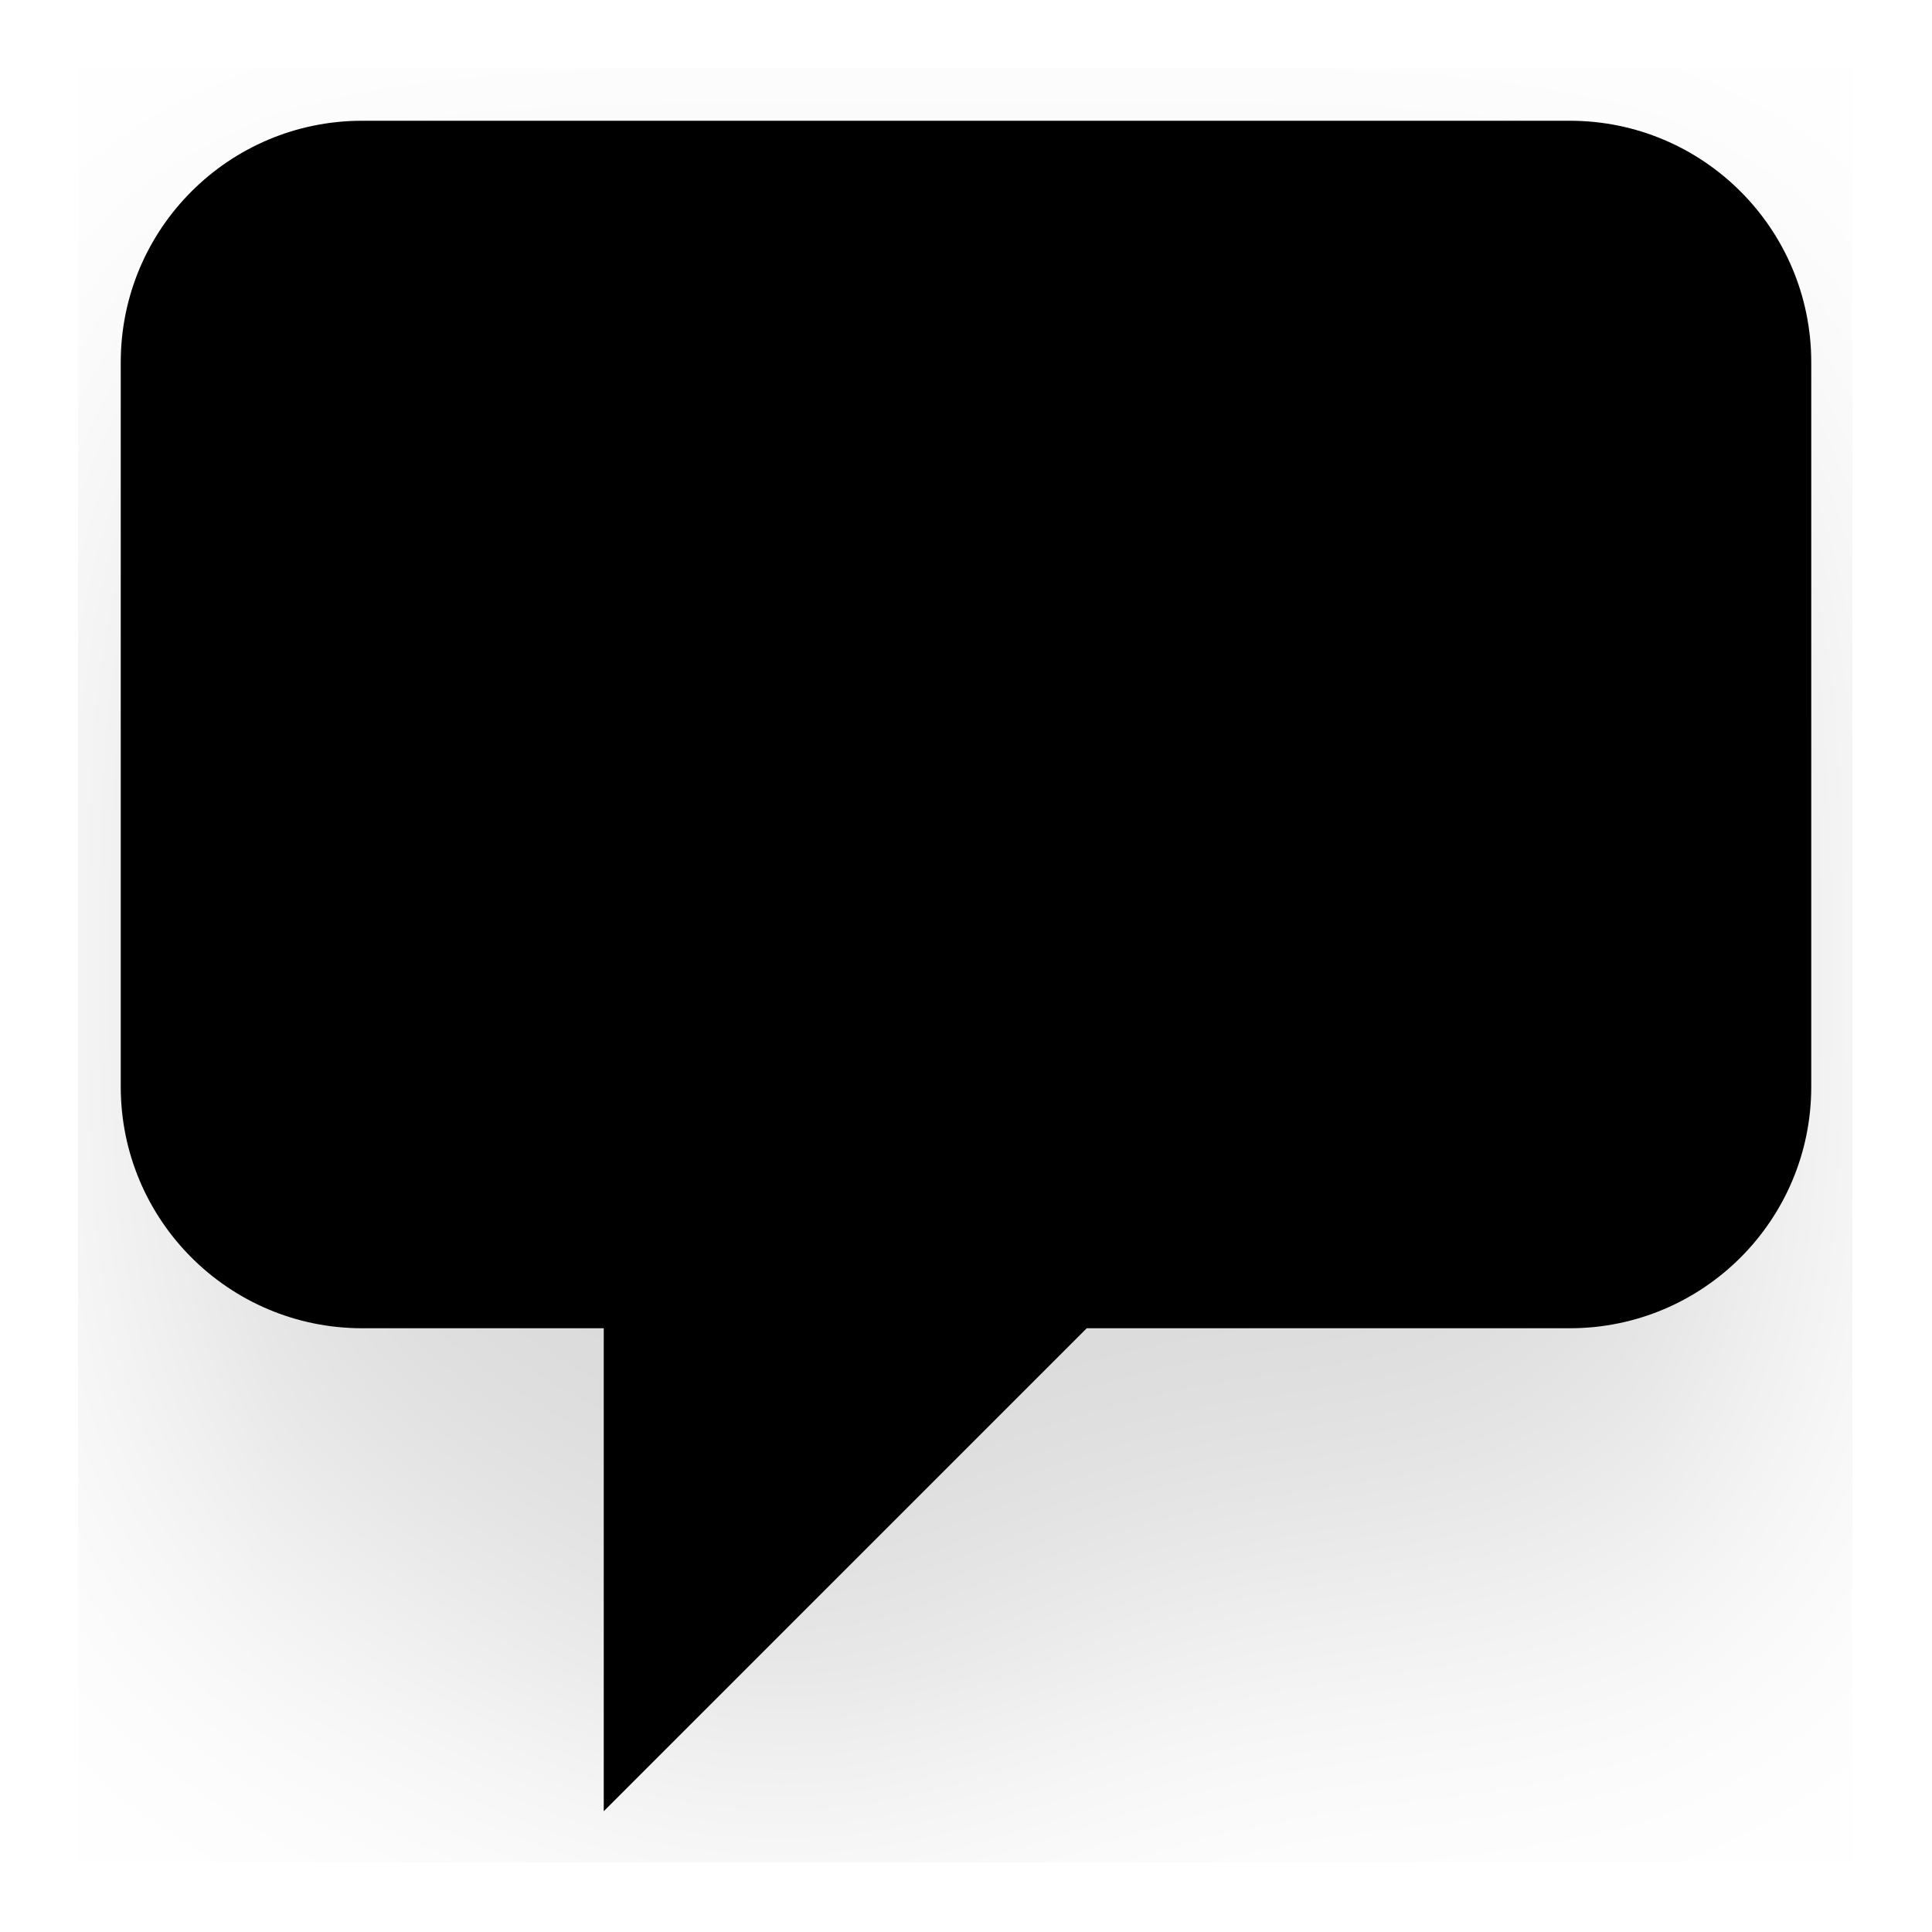
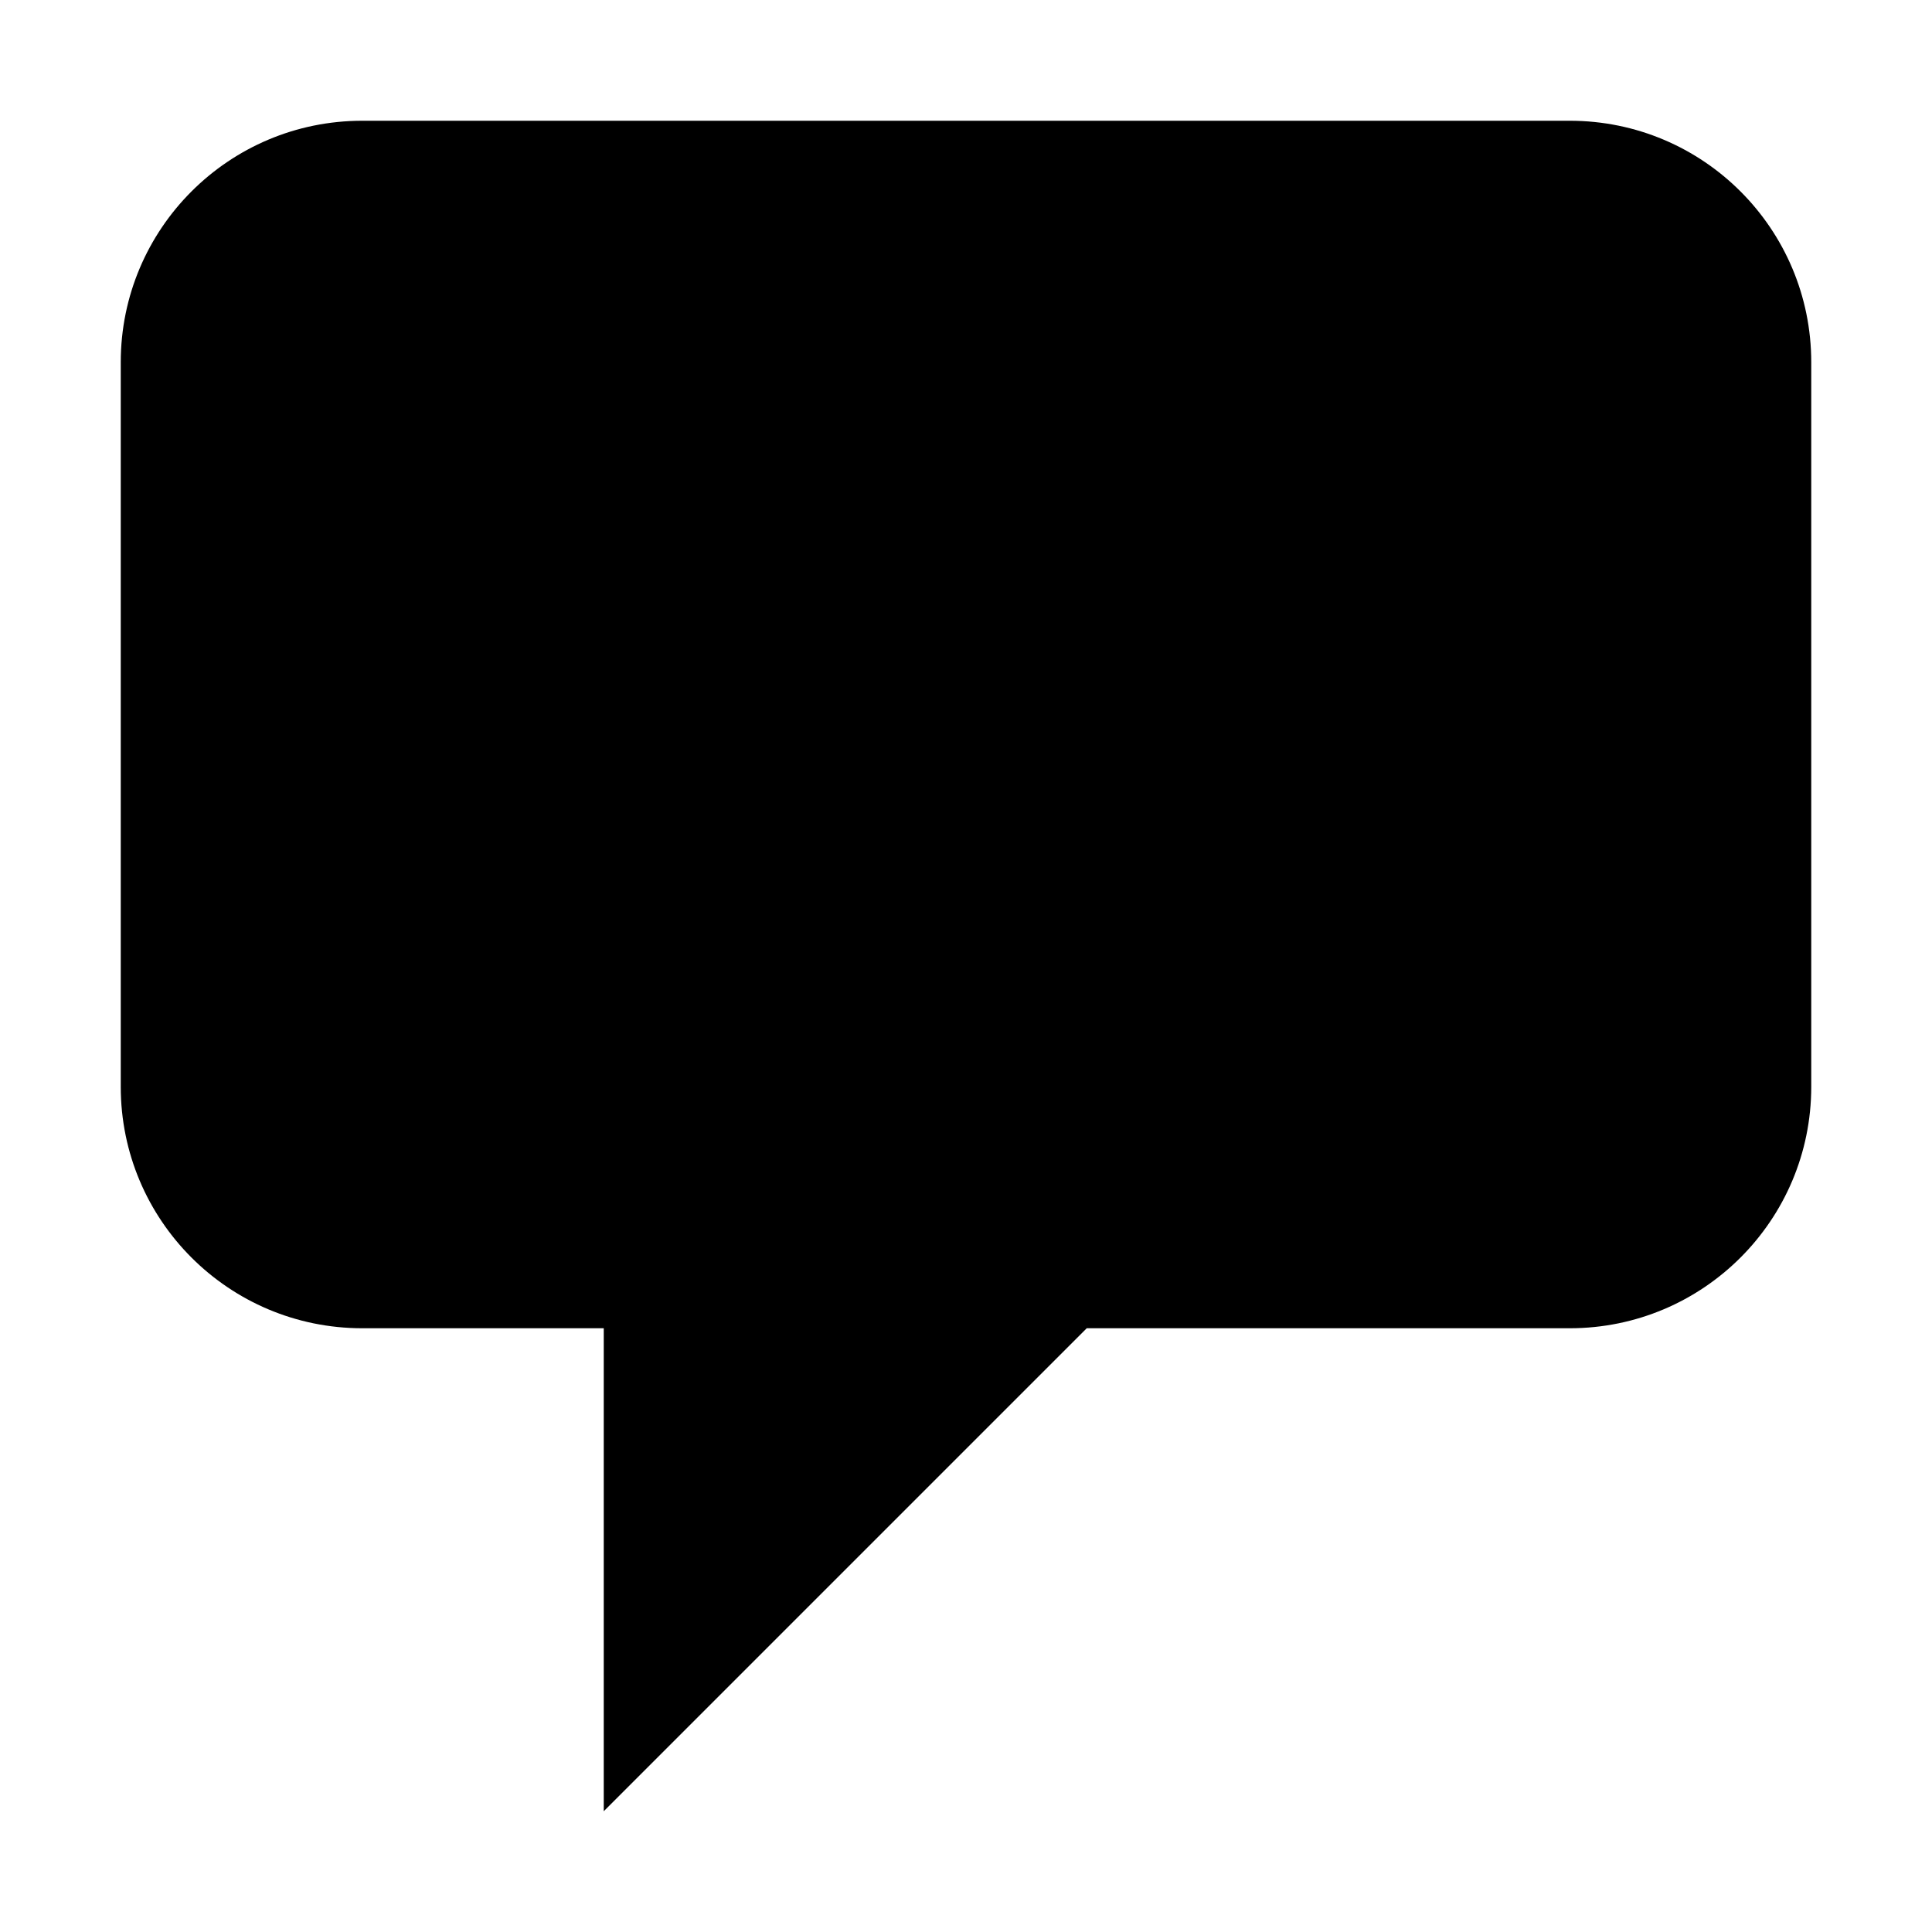
<svg xmlns="http://www.w3.org/2000/svg" width="16px" height="16px" viewBox="7 5 16 16" version="1.1">
-   <defs>
-     <filter x="-2.5%" y="-3.1%" width="104.9%" height="106.1%" filterUnits="objectBoundingBox" id="filter-1">
-       <feOffset dx="0" dy="2" in="SourceAlpha" result="shadowOffsetOuter1" />
-       <feGaussianBlur stdDeviation="4" in="shadowOffsetOuter1" result="shadowBlurOuter1" />
-       <feColorMatrix values="0 0 0 0 0   0 0 0 0 0   0 0 0 0 0  0 0 0 0.15 0" type="matrix" in="shadowBlurOuter1" result="shadowMatrixOuter1" />
-       <feMerge>
-         <feMergeNode in="shadowMatrixOuter1" />
-         <feMergeNode in="SourceGraphic" />
-       </feMerge>
-     </filter>
-   </defs>
-   <g id="Page-1" stroke="none" stroke-width="1" fill="none" fill-rule="evenodd">
-     <g id="FF-Traders" transform="translate(-597, -865)" fill="#000000" fill-rule="nonzero">
-       <g id="Group-13" filter="url(#filter-1)" transform="translate(124, 224)">
+   <g stroke="none" stroke-width="1" fill="none" fill-rule="evenodd">
+     <g transform="translate(-597, -865)" fill="#000000" fill-rule="nonzero">
+       <g transform="translate(124, 224)">
        <path d="M489,657 L485,661 L485,657 L483,657 C481.895,657 481,656.105 481,655 L481,649 C481,647.895 481.895,647 483,647 L493,647 C494.105,647 495,647.895 495,649 L495,655 C495,656.105 494.105,657 493,657 L489,657 Z" id="Combined-Shape" />
      </g>
    </g>
  </g>
</svg>
